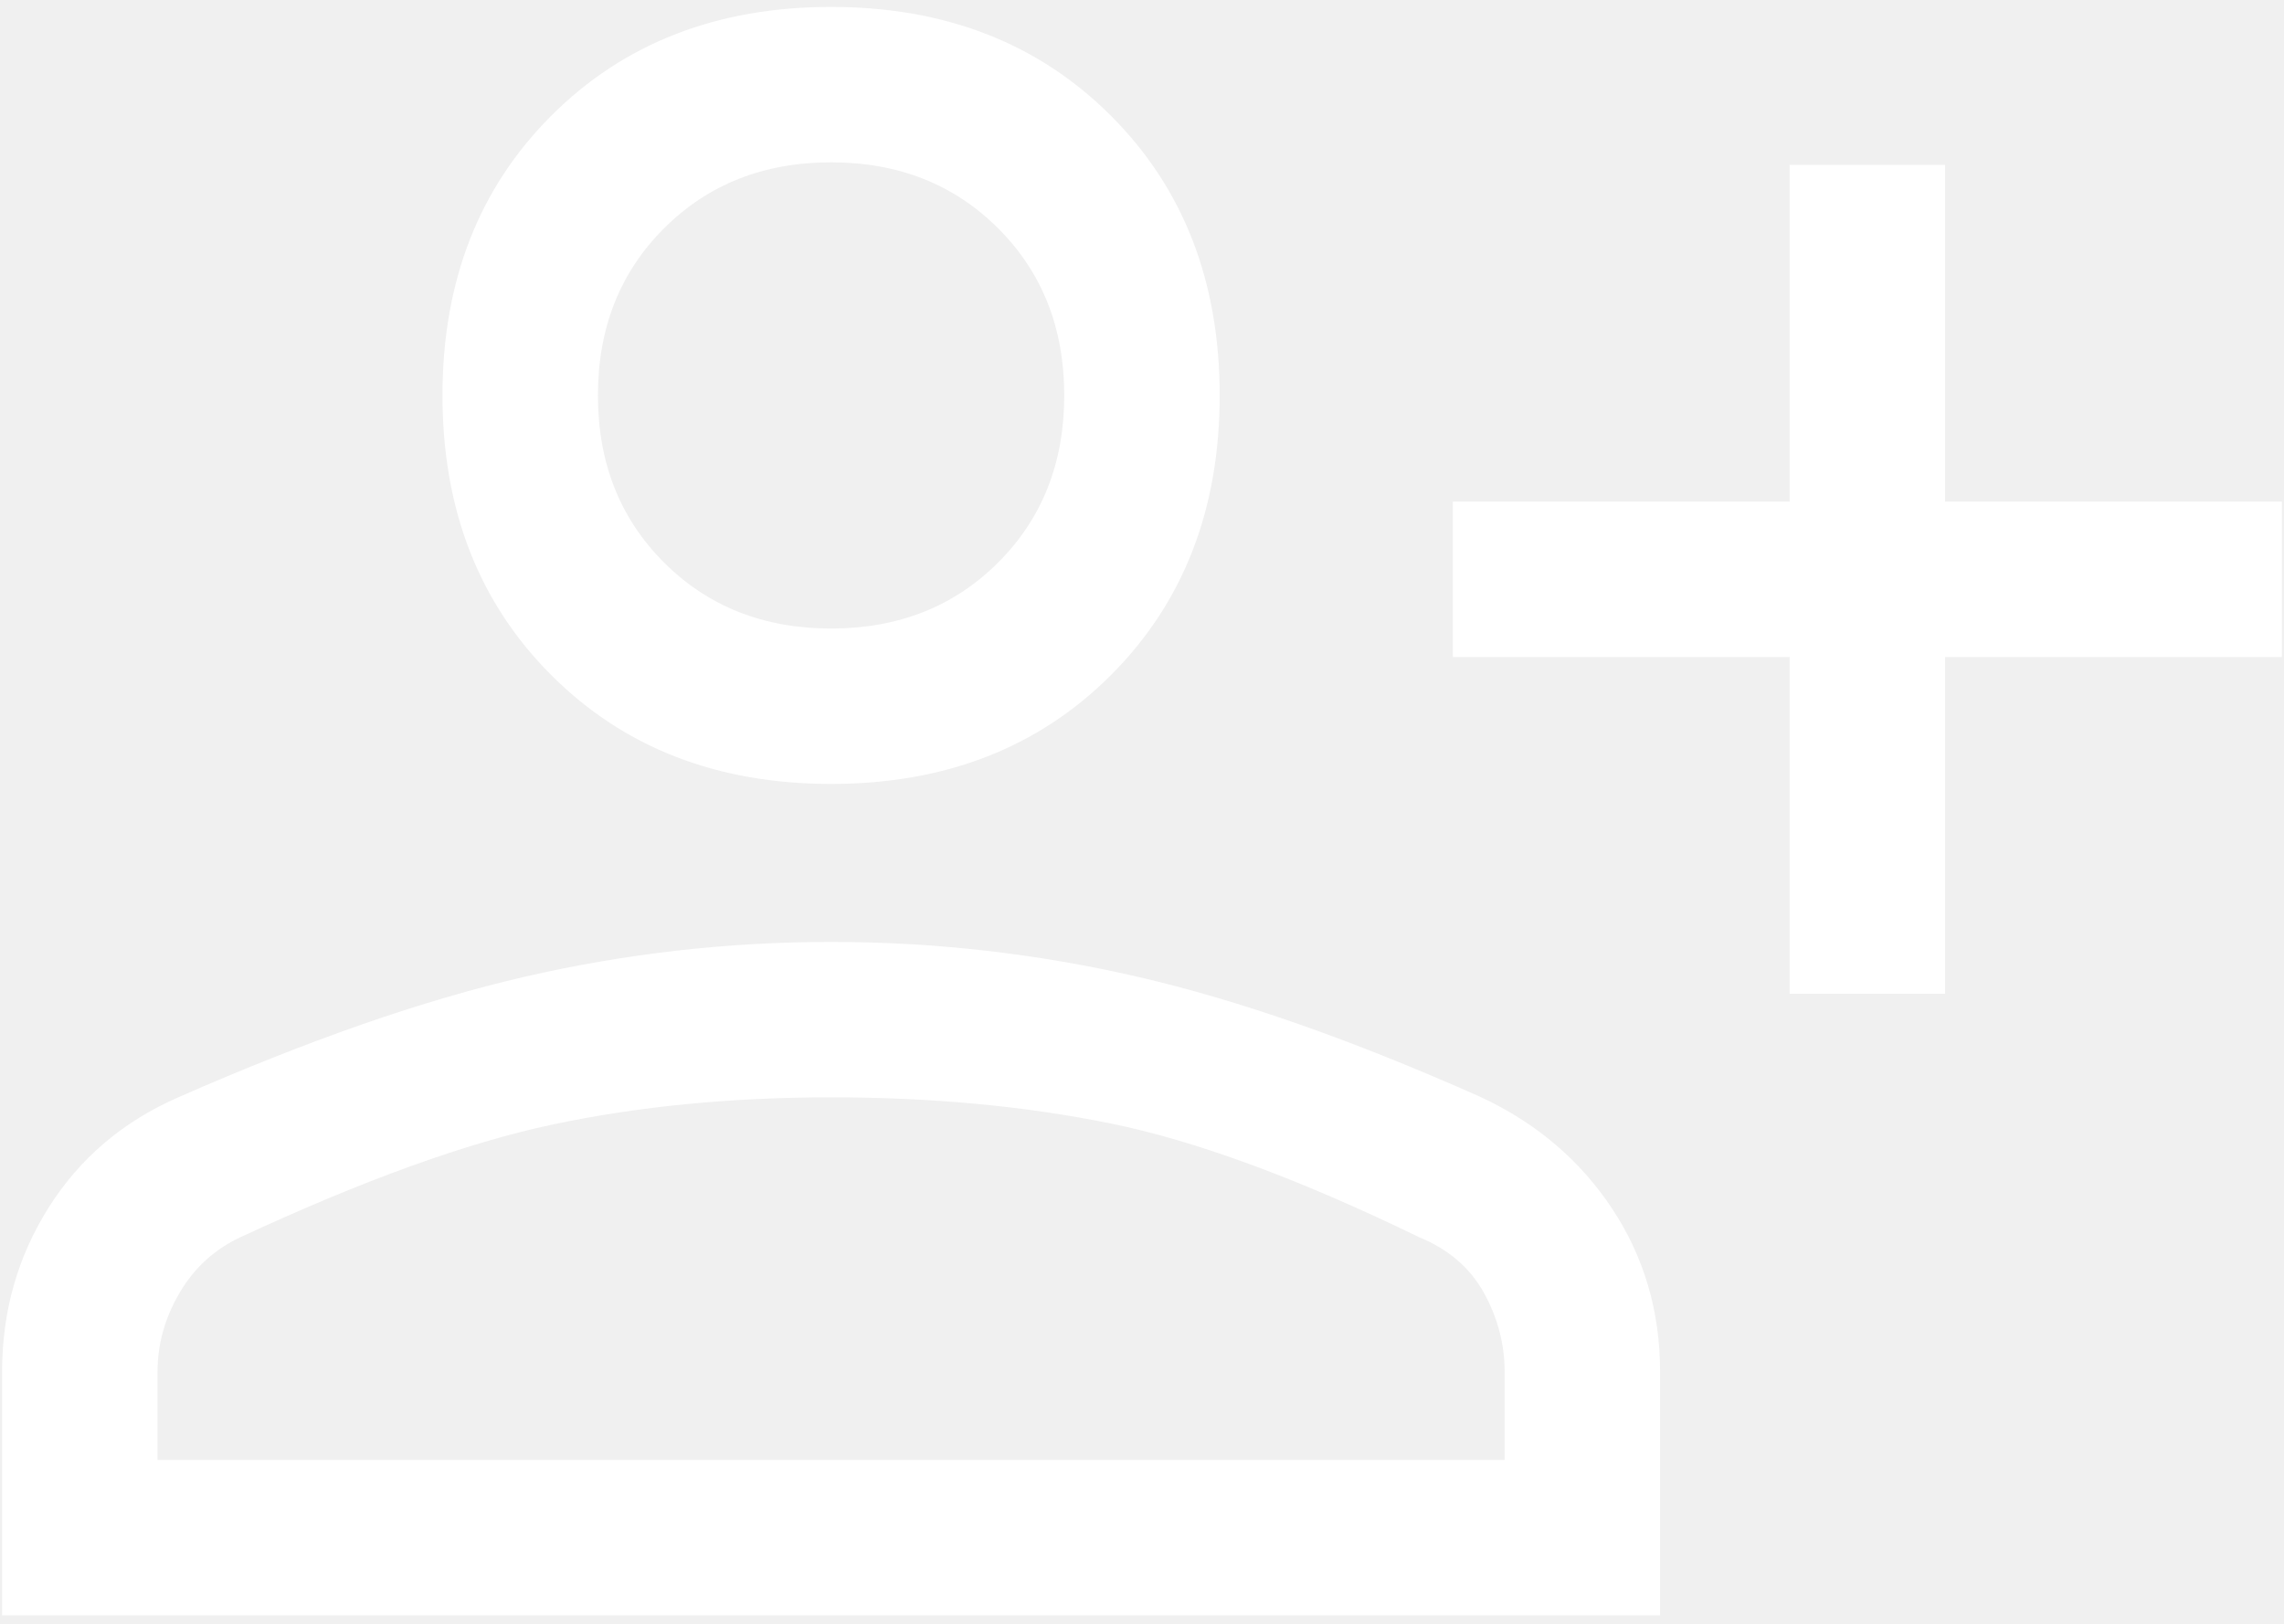
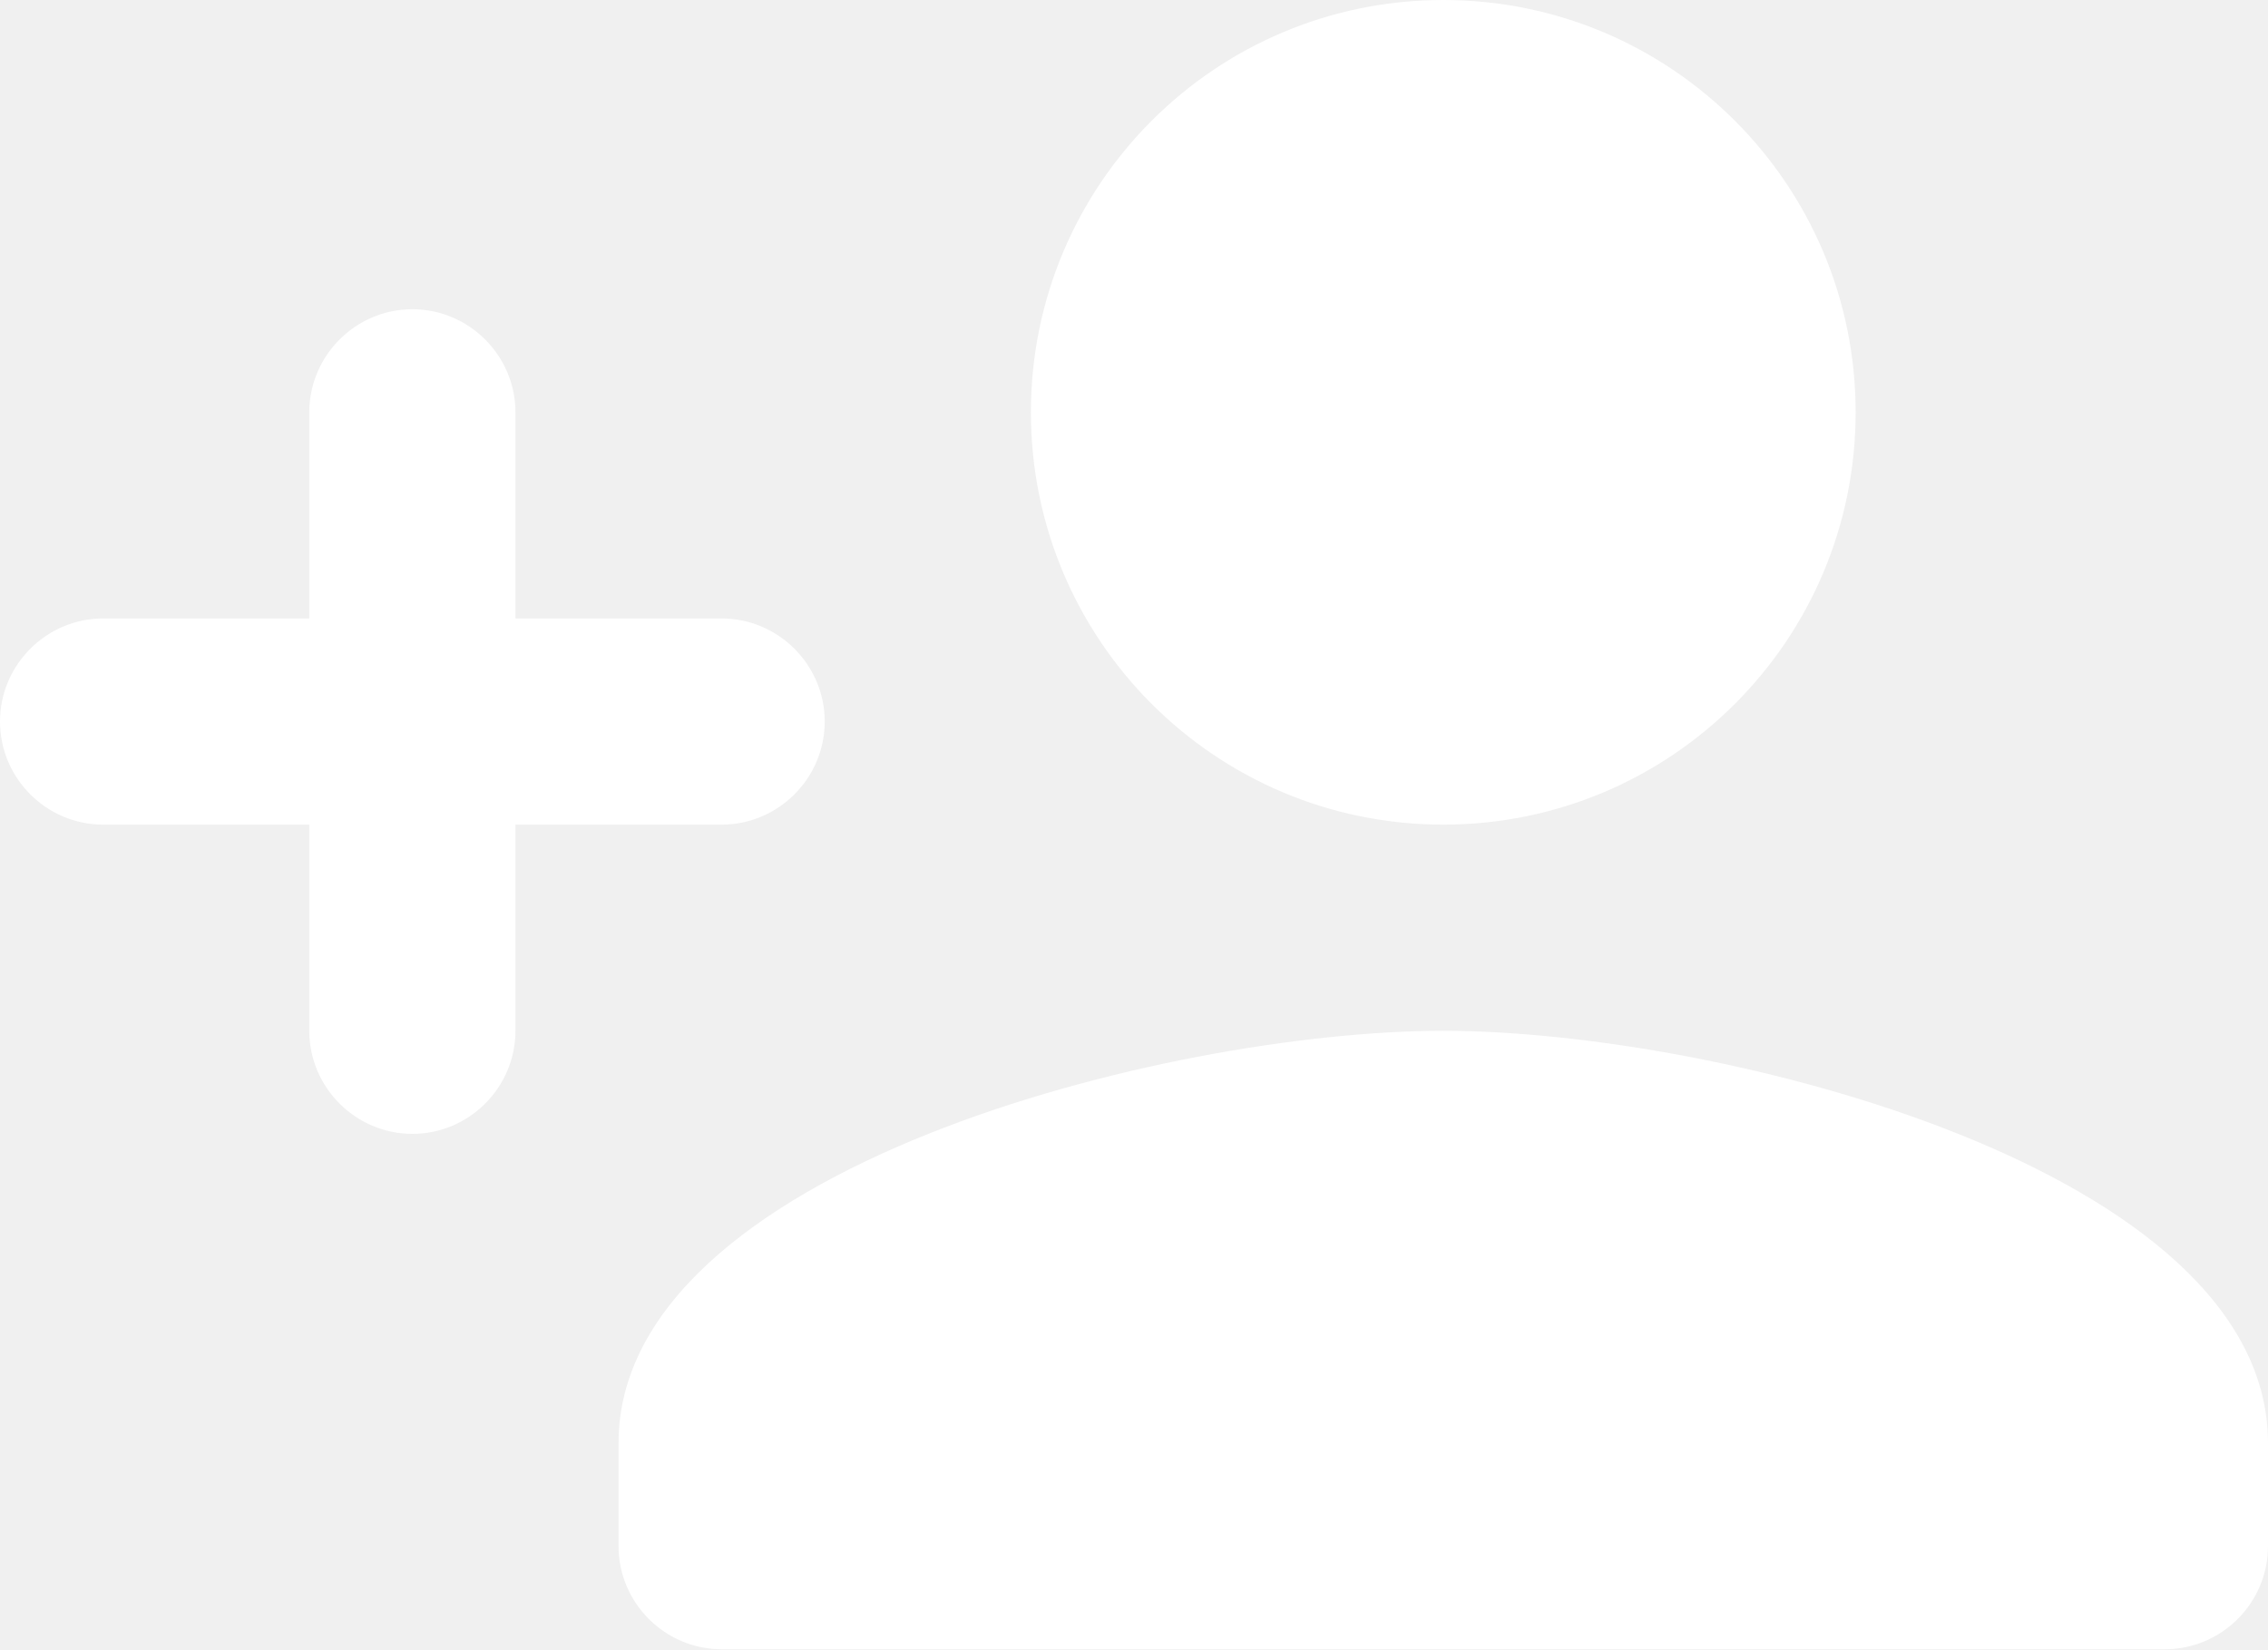
- <svg xmlns="http://www.w3.org/2000/svg" width="90" height="64" viewBox="0 0 90 64" fill="none">
-   <path d="M70.519 39.167V25.896H57.249V19.771H70.519V6.5H76.644V19.771H89.915V25.896H76.644V39.167H70.519ZM32.749 30.898C28.257 30.898 24.582 29.469 21.724 26.61C18.865 23.752 17.436 20.077 17.436 15.585C17.436 11.094 18.865 7.419 21.724 4.56C24.582 1.702 28.257 0.273 32.749 0.273C37.24 0.273 40.915 1.702 43.774 4.56C46.632 7.419 48.061 11.094 48.061 15.585C48.061 20.077 46.632 23.752 43.774 26.61C40.915 29.469 37.24 30.898 32.749 30.898V30.898ZM0.082 63.667V54.071C0.082 51.689 0.695 49.528 1.92 47.589C3.145 45.649 4.846 44.203 7.024 43.25C12.128 41.004 16.671 39.422 20.652 38.503C24.633 37.584 28.665 37.125 32.749 37.125C36.832 37.125 40.864 37.584 44.846 38.503C48.827 39.422 53.336 41.004 58.372 43.25C60.549 44.271 62.268 45.734 63.527 47.64C64.786 49.545 65.415 51.689 65.415 54.071V63.667H0.082ZM6.207 57.542H59.29V54.071C59.29 52.982 59.018 51.944 58.474 50.957C57.929 49.971 57.079 49.239 55.922 48.763C51.158 46.449 47.091 44.951 43.723 44.271C40.354 43.59 36.696 43.25 32.749 43.25C28.802 43.25 25.143 43.607 21.775 44.322C18.406 45.036 14.306 46.517 9.474 48.763C8.453 49.239 7.653 49.971 7.075 50.957C6.496 51.944 6.207 52.982 6.207 54.071V57.542ZM32.749 24.773C35.403 24.773 37.598 23.905 39.333 22.17C41.069 20.434 41.936 18.24 41.936 15.585C41.936 12.931 41.069 10.736 39.333 9.001C37.598 7.266 35.403 6.398 32.749 6.398C30.095 6.398 27.9 7.266 26.164 9.001C24.429 10.736 23.561 12.931 23.561 15.585C23.561 18.24 24.429 20.434 26.164 22.17C27.9 23.905 30.095 24.773 32.749 24.773Z" fill="white" />
+ <svg xmlns="http://www.w3.org/2000/svg" width="22" height="16" viewBox="0 0 22 16" fill="none">
+   <path d="M14 8C16.21 8 18 6.21 18 4C18 1.79 16.21 0 14 0C11.79 0 10 1.79 10 4C10 6.21 11.79 8 14 8ZM5 6V4C5 3.45 4.55 3 4 3C3.45 3 3 3.45 3 4V6H1C0.45 6 0 6.45 0 7C0 7.55 0.45 8 1 8H3V10C3 10.55 3.45 11 4 11C4.55 11 5 10.55 5 10V8H7C7.55 8 8 7.55 8 7C8 6.45 7.55 6 7 6H5ZM14 10C11.33 10 6 11.34 6 14V15C6 15.55 6.45 16 7 16H21C21.55 16 22 15.55 22 15V14C22 11.34 16.67 10 14 10Z" fill="white" />
</svg>
